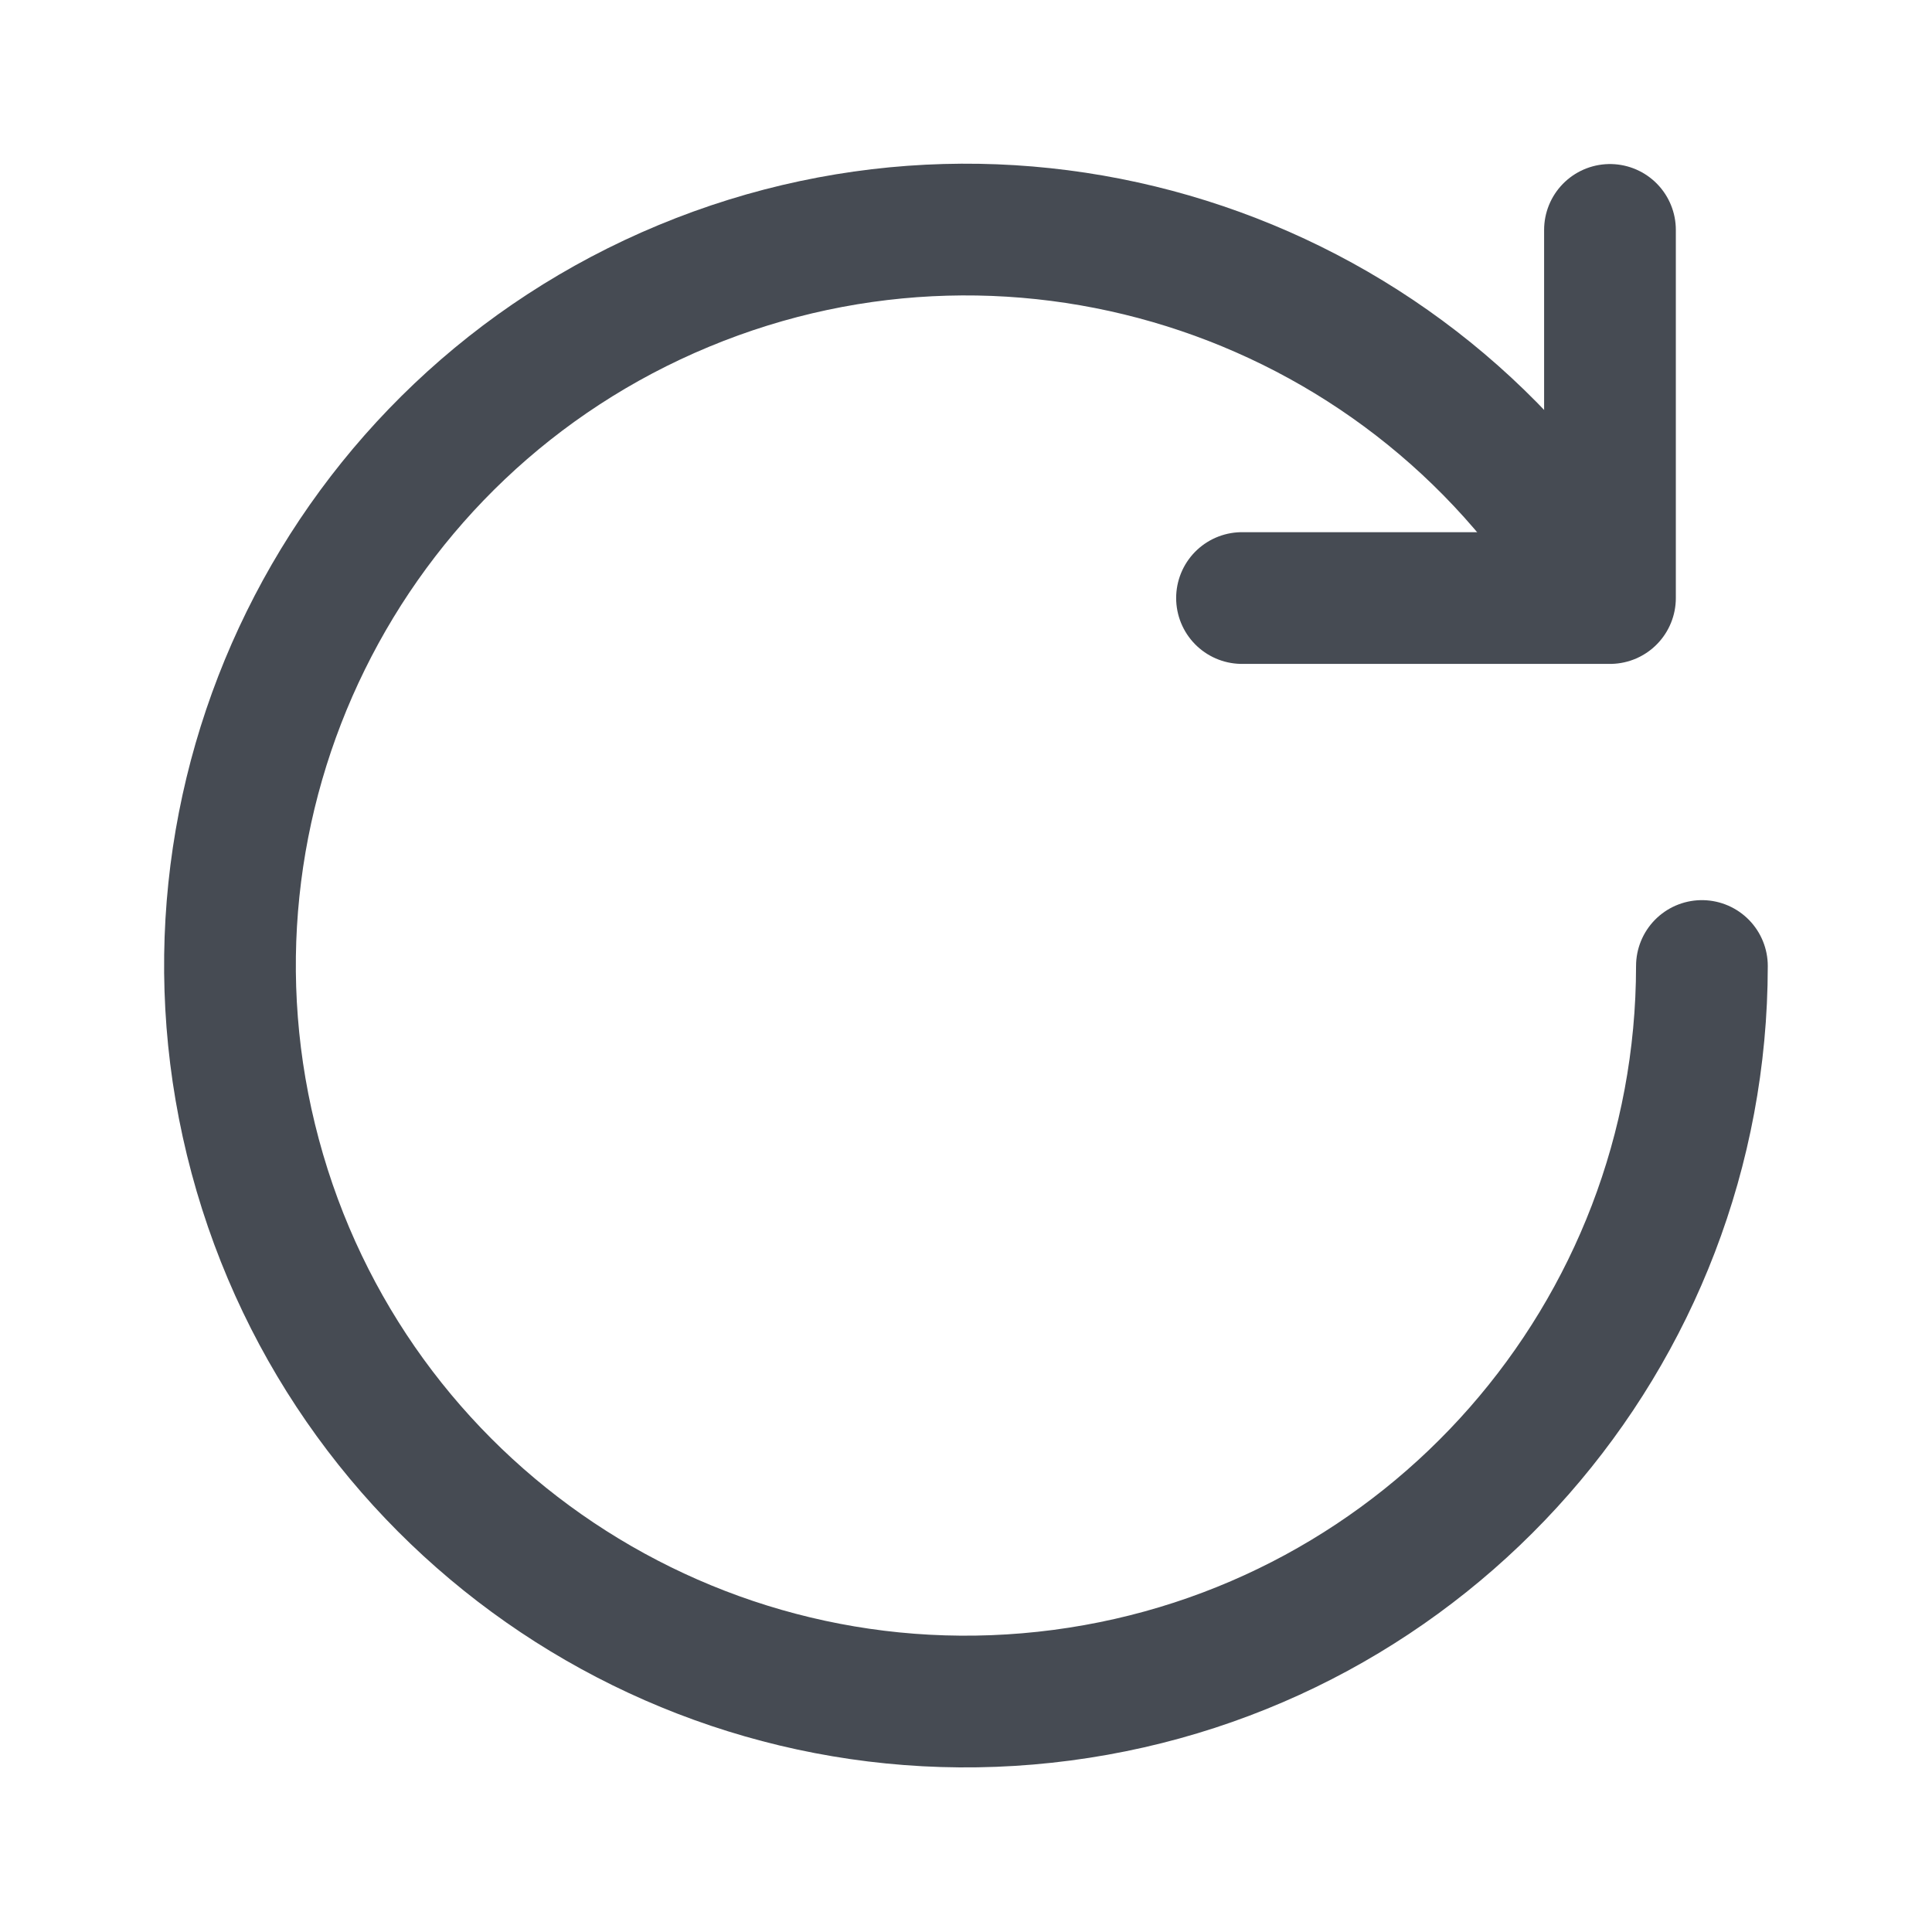
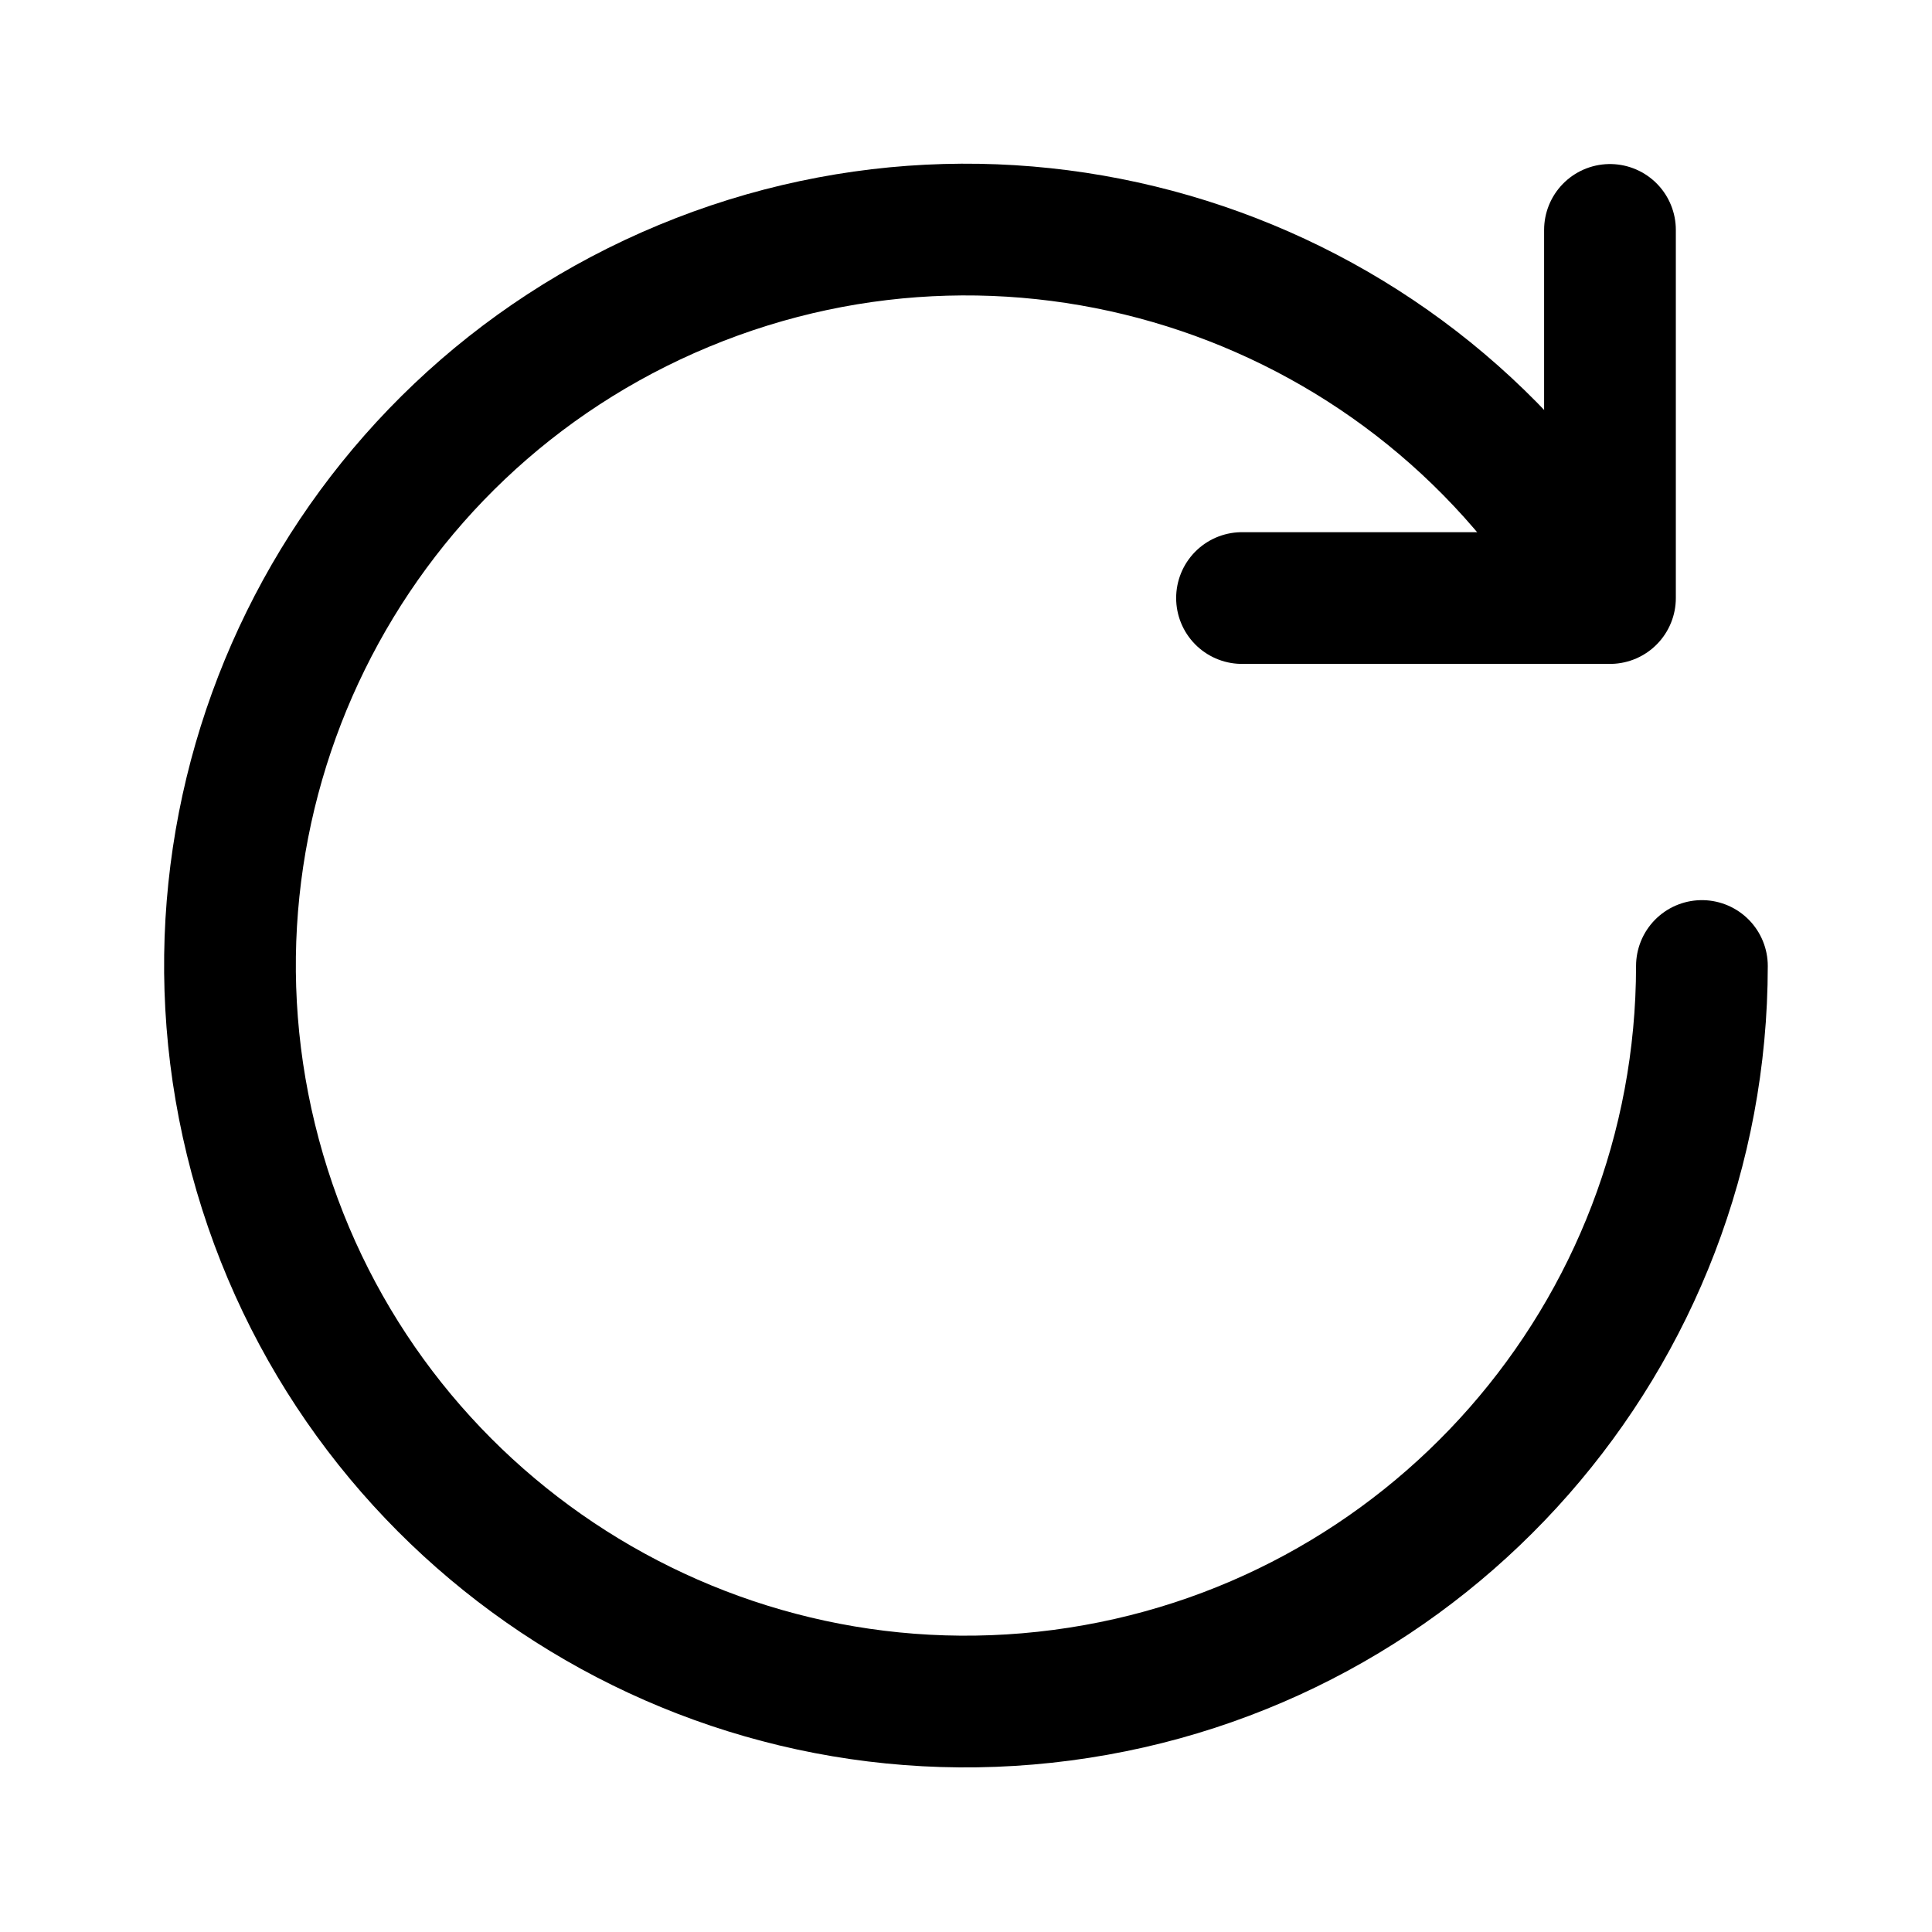
<svg xmlns="http://www.w3.org/2000/svg" width="22" height="22" fill="none" viewBox="0 0 22 22">
-   <path stroke="#464B53" stroke-linecap="round" stroke-linejoin="round" stroke-width="1.5" d="M18.252 6.796A8.38 8.38 0 1 0 19.38 11" />
-   <path stroke="#464B53" stroke-linecap="round" stroke-linejoin="round" stroke-width="1.5" d="M14.143 6.81h4.19V2.618" />
+   <path stroke="currentColor" stroke-linecap="round" stroke-linejoin="round" stroke-width="1.5" d="M18.252 6.796A8.38 8.38 0 1 0 19.38 11" />
+   <path stroke="currentColor" stroke-linecap="round" stroke-linejoin="round" stroke-width="1.5" d="M14.143 6.81h4.19V2.618" />
</svg>
